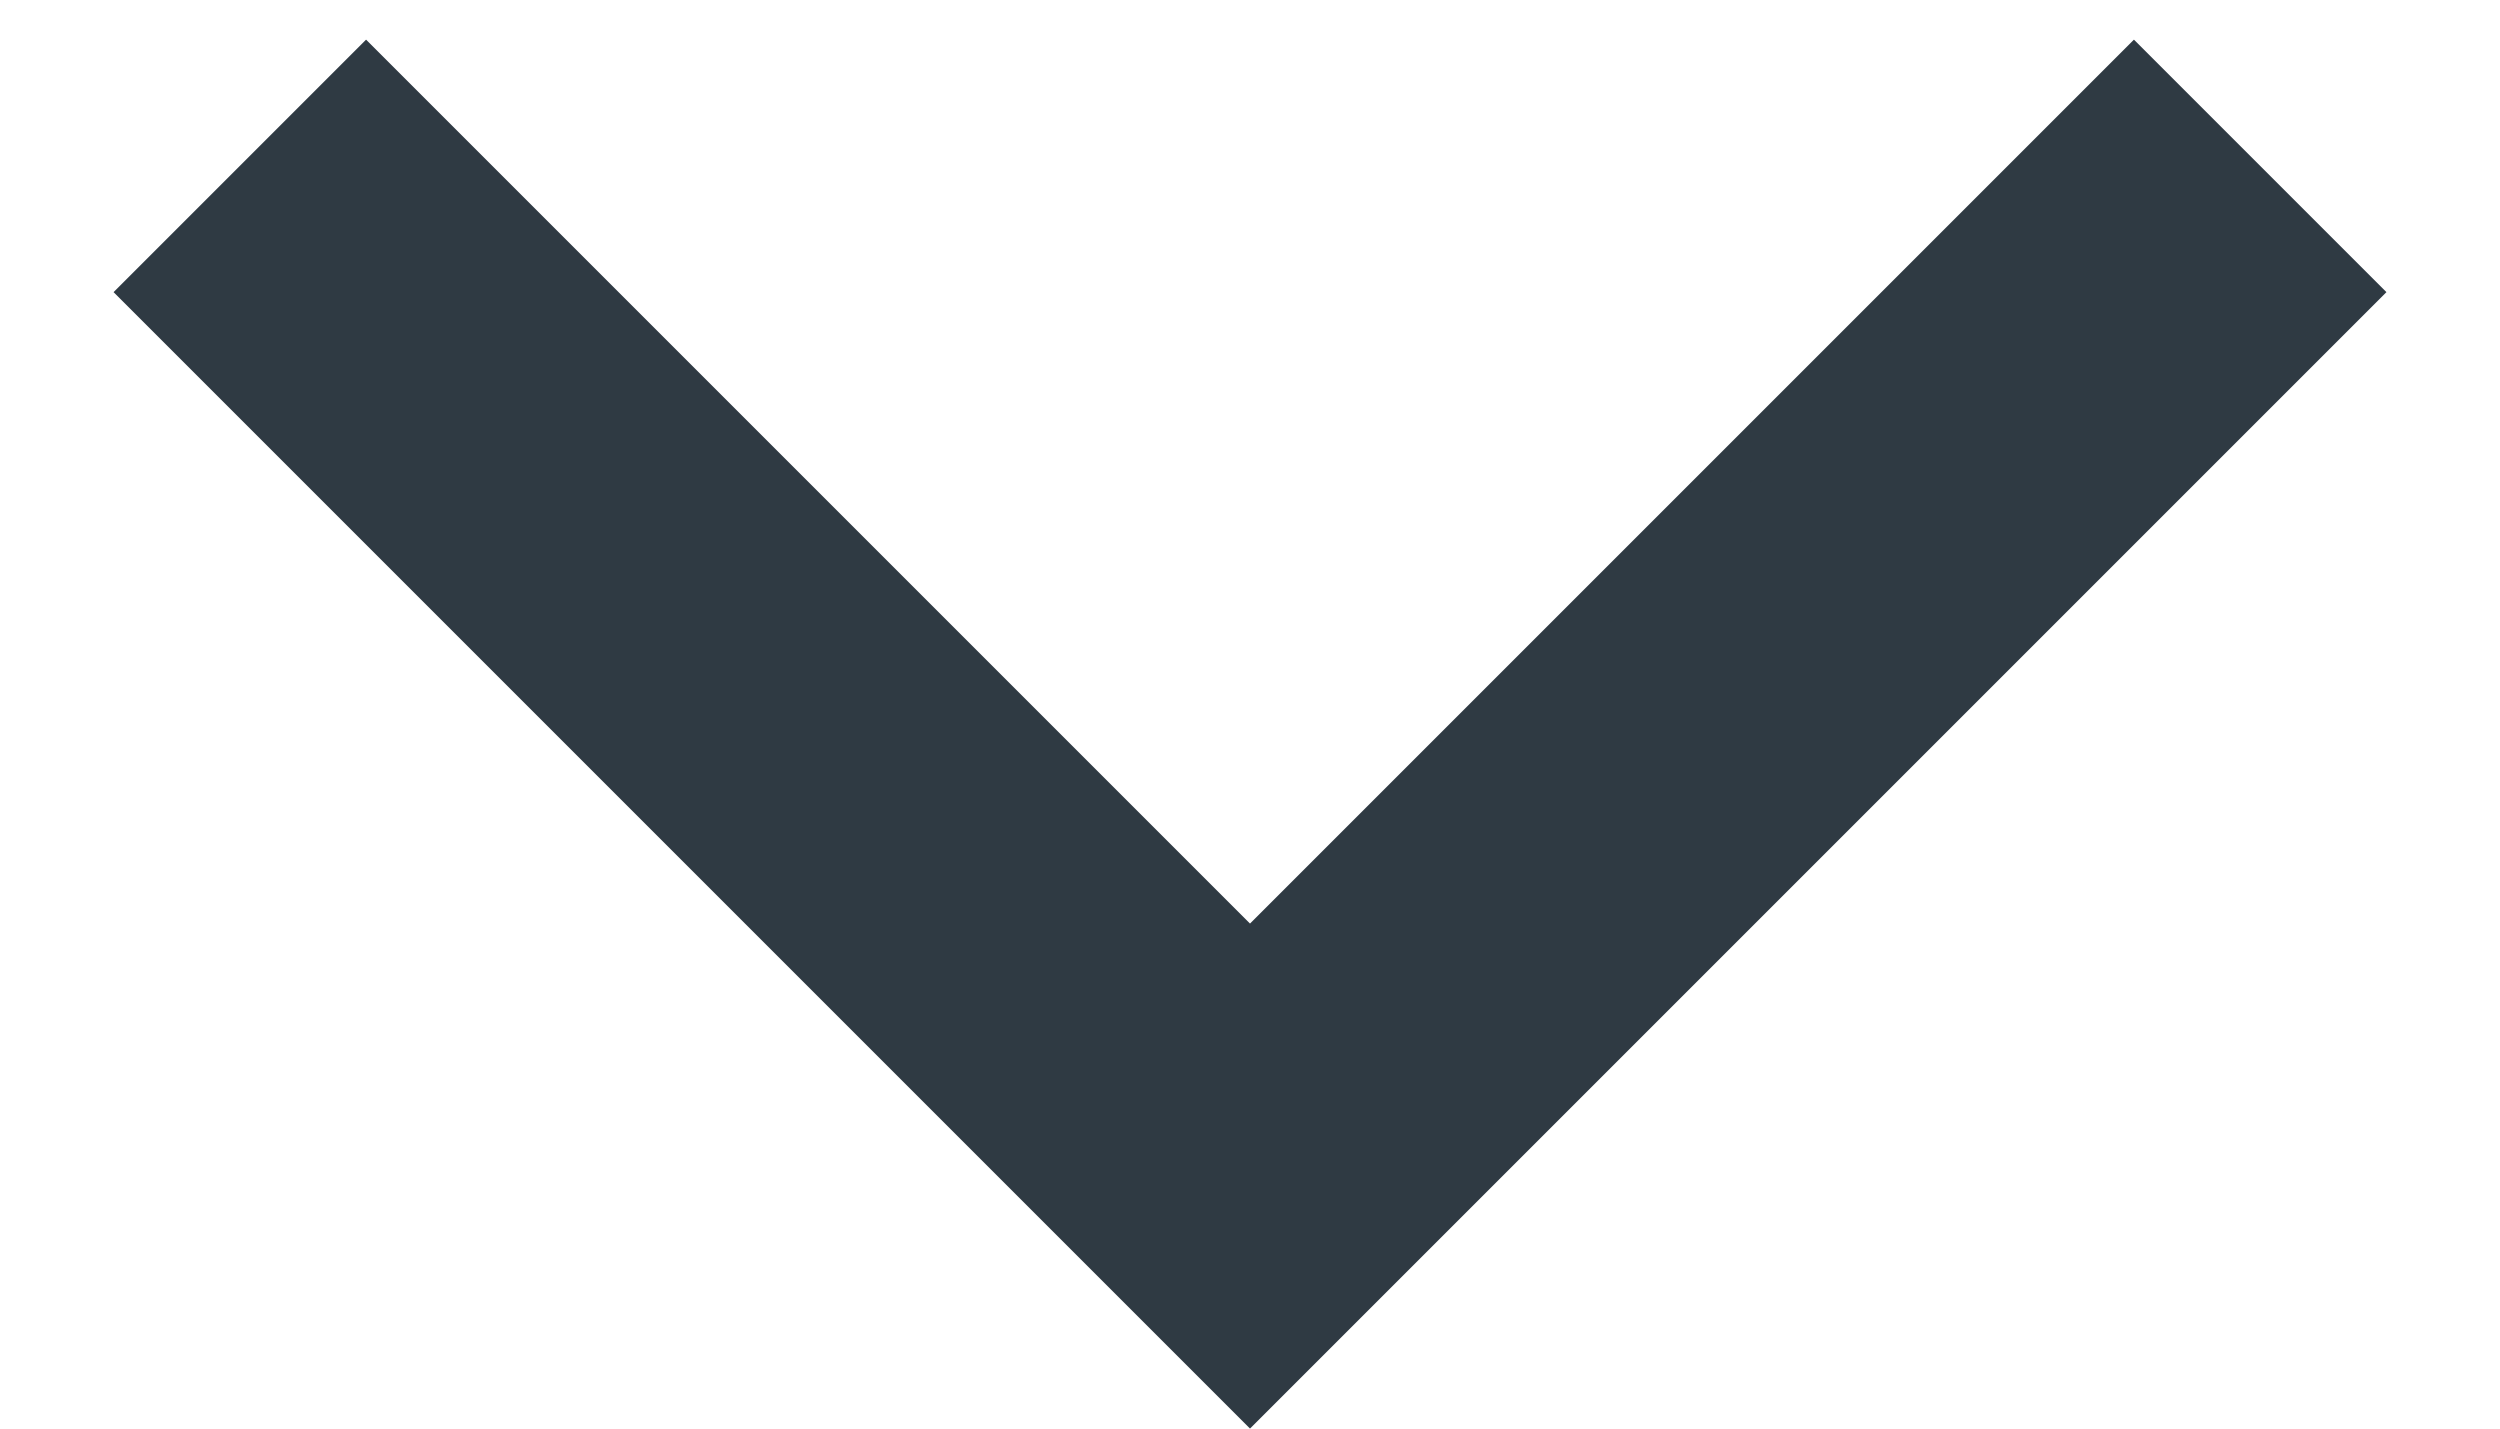
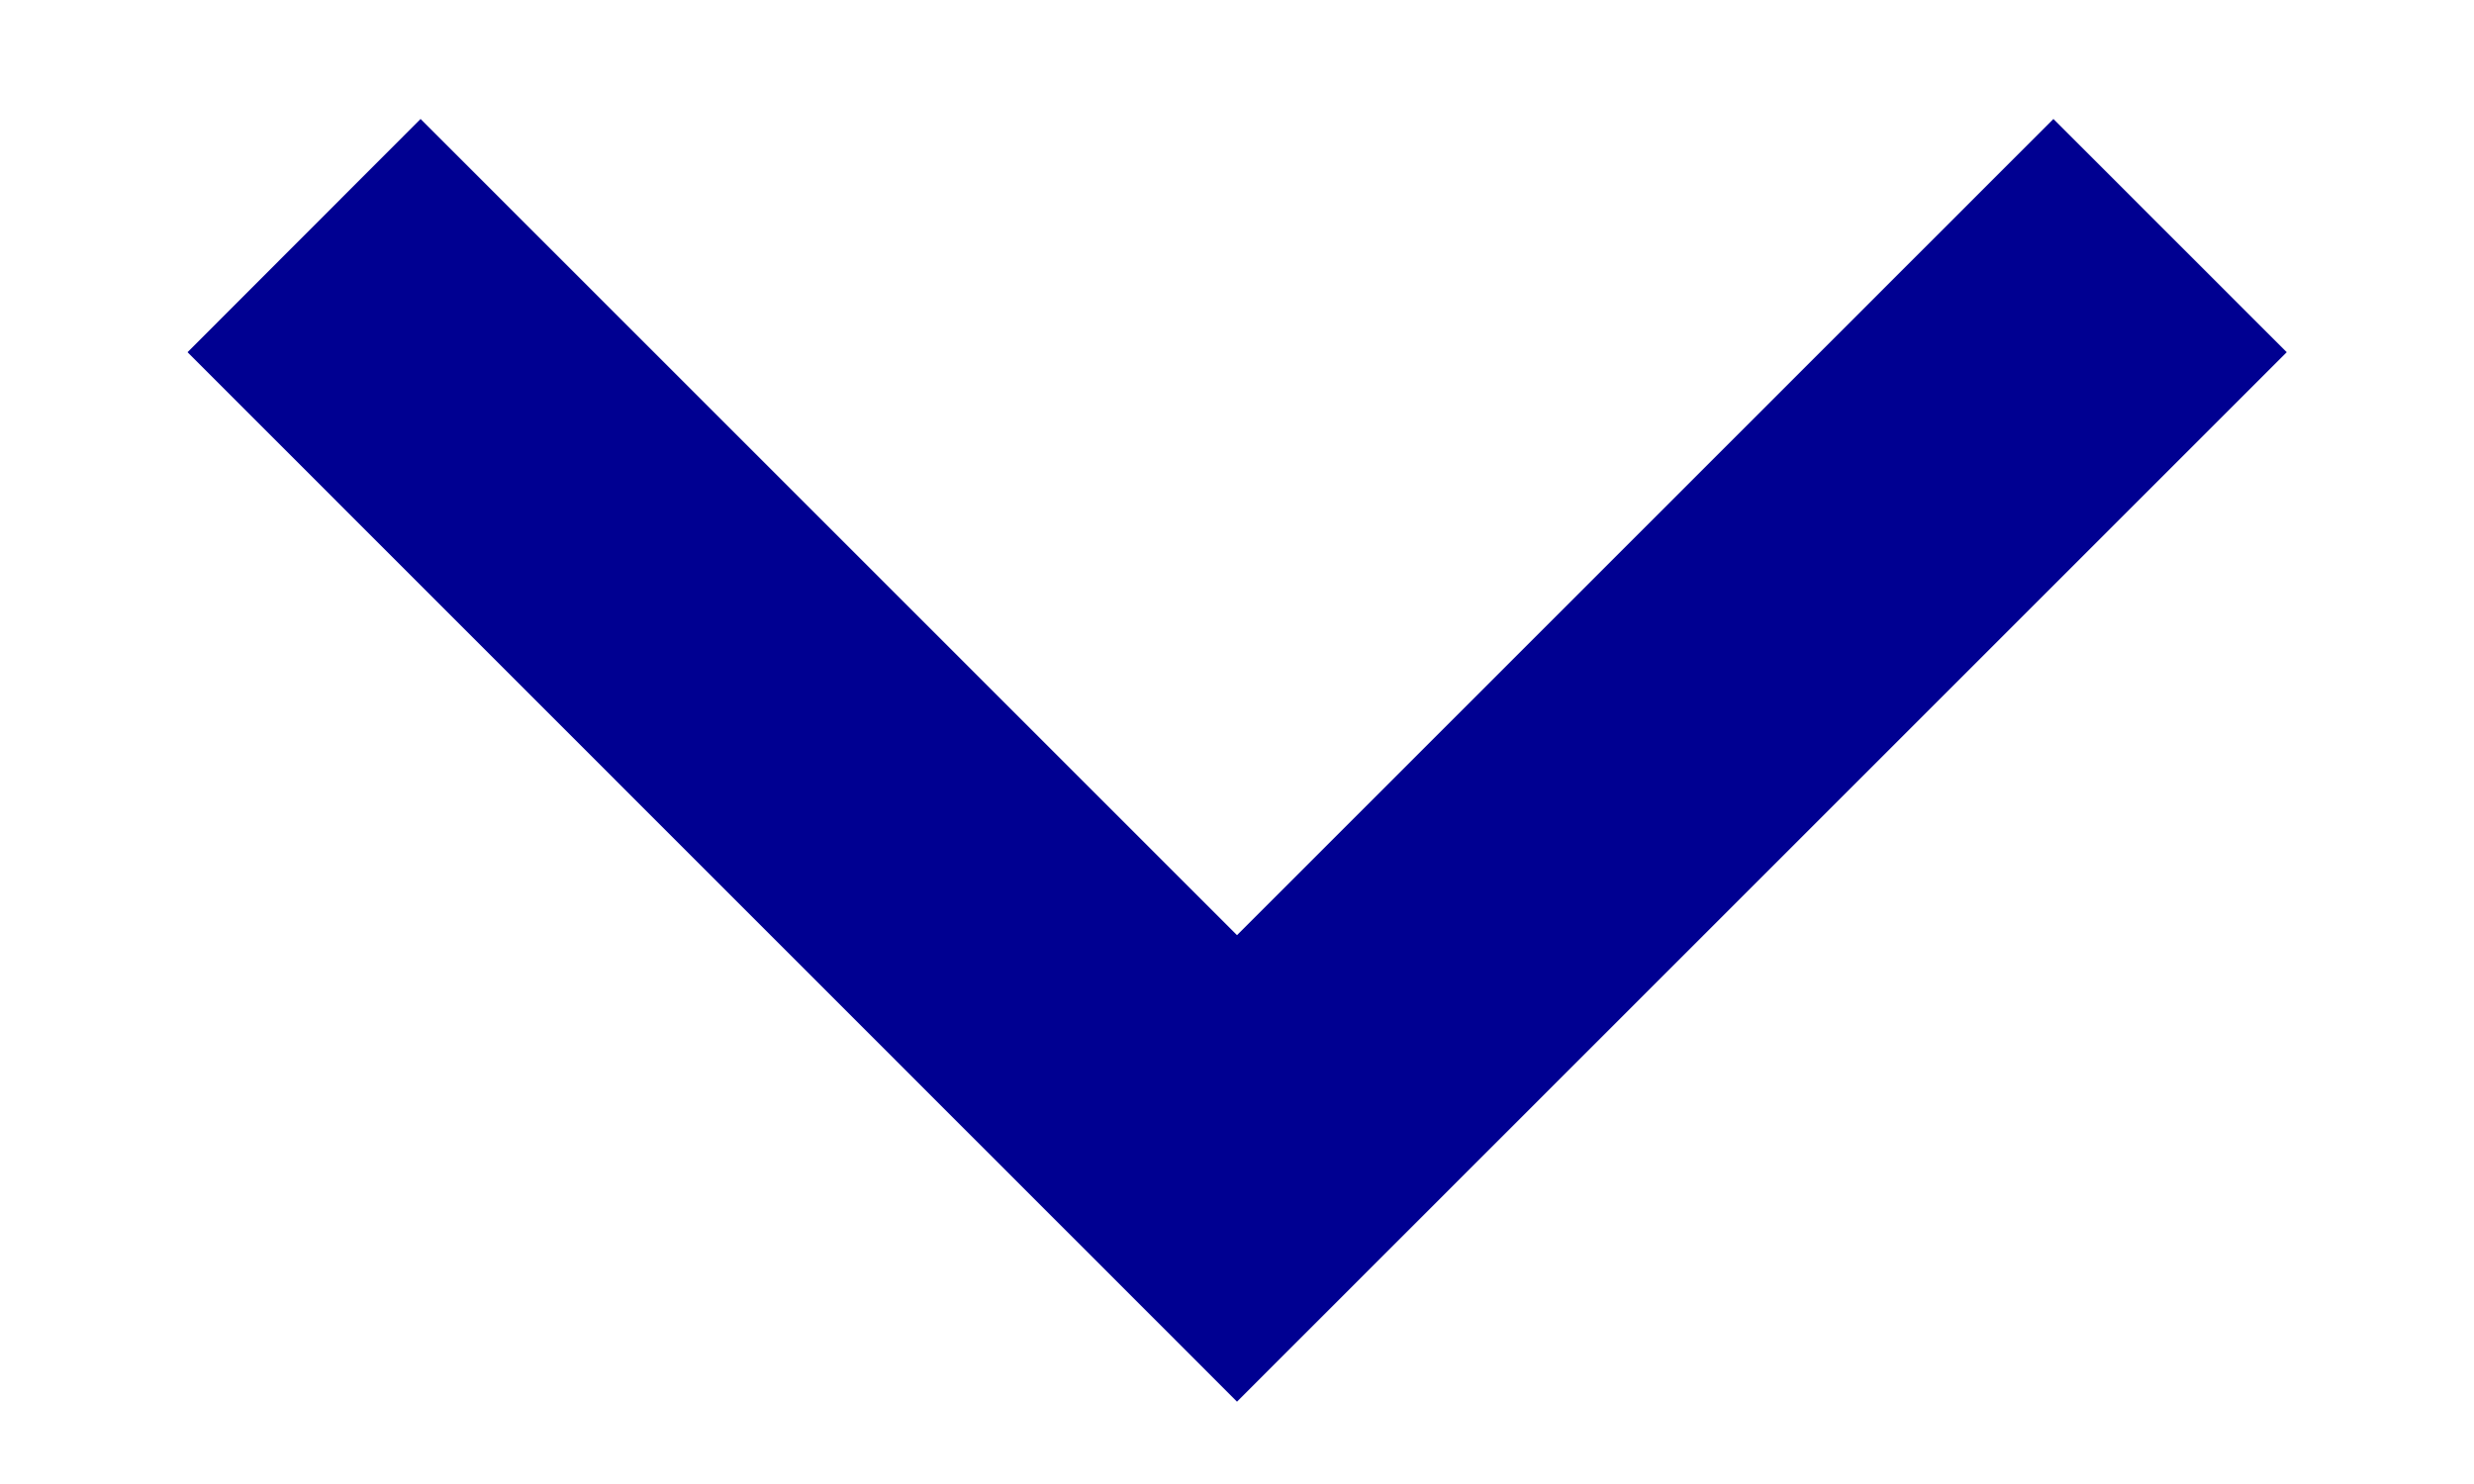
- <svg xmlns="http://www.w3.org/2000/svg" width="14" height="8" viewBox="0 0 14 8" fill="none">
-   <path d="M7 5.172L11.95 0.222L13.364 1.636L7 8L0.636 1.636L2.05 0.222L7 5.172Z" fill="#2F3A43" />
+ <svg xmlns="http://www.w3.org/2000/svg" width="10" height="6" viewBox="0 0 10 6" fill="none">
+   <path fill-rule="evenodd" clip-rule="evenodd" d="M5 3.781L8.3 0.481L9.243 1.424L5 5.667L0.758 1.424L1.7 0.481L5 3.781Z" fill="#000091" />
</svg>
